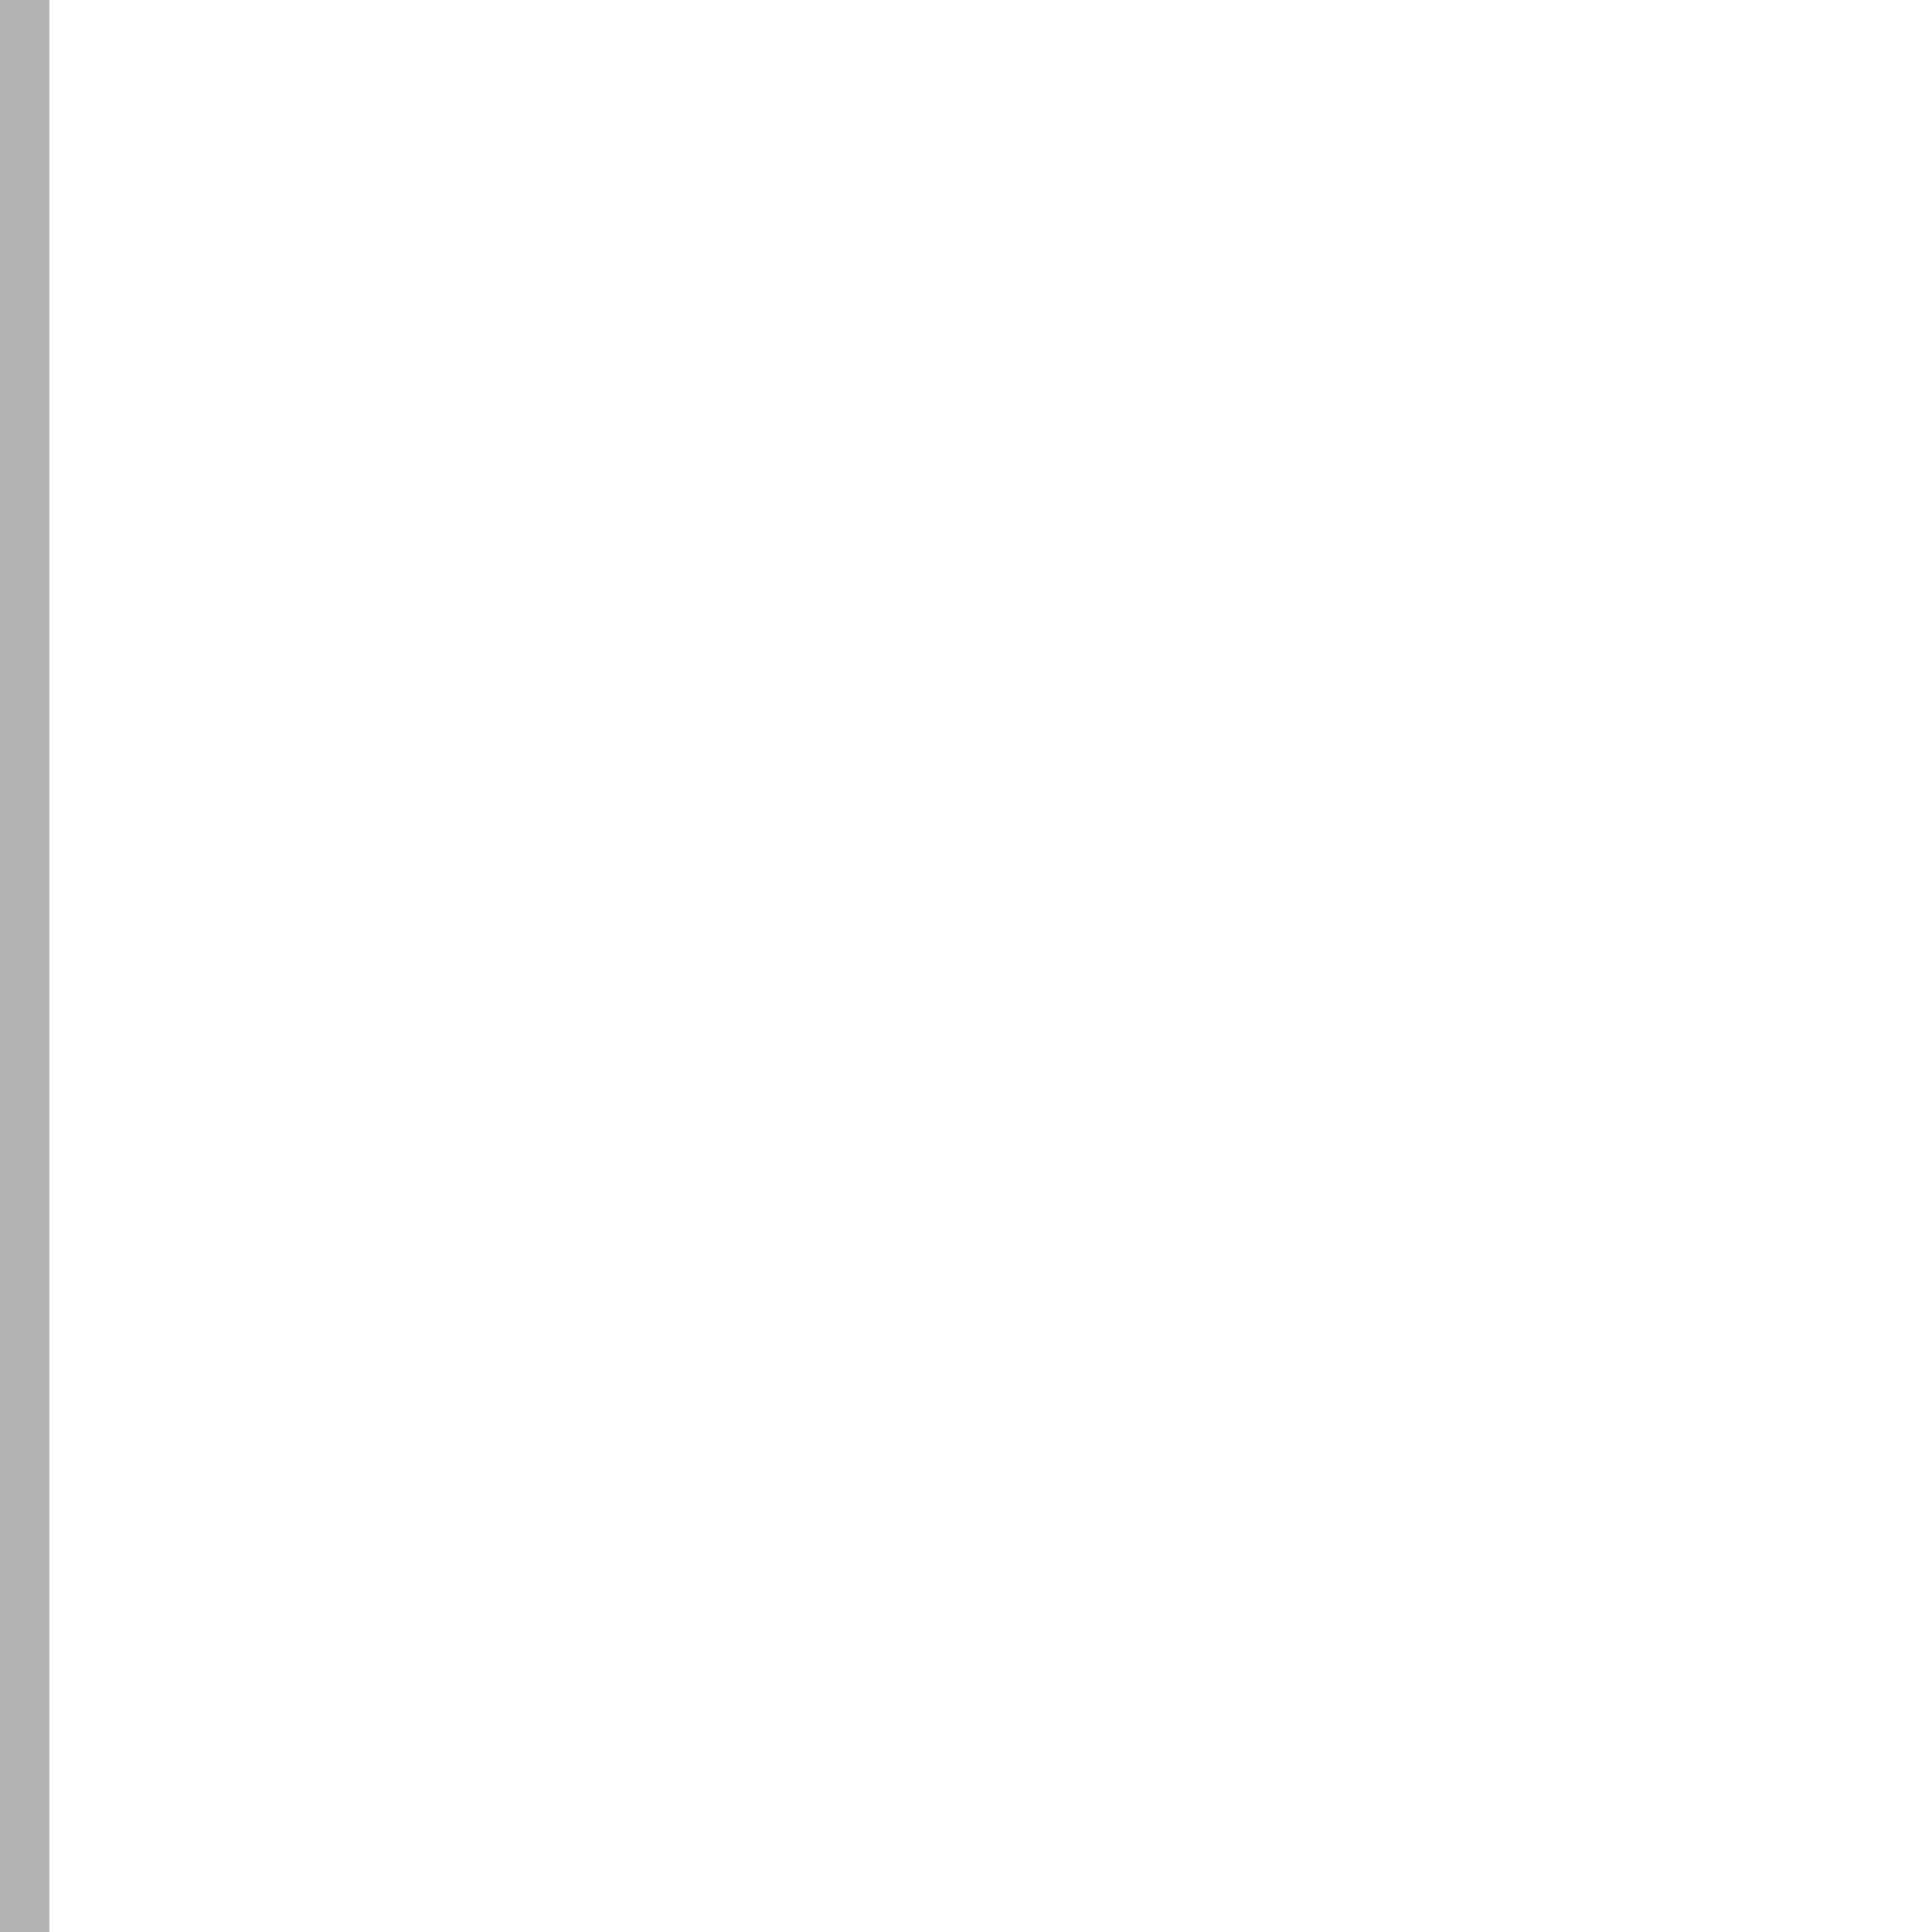
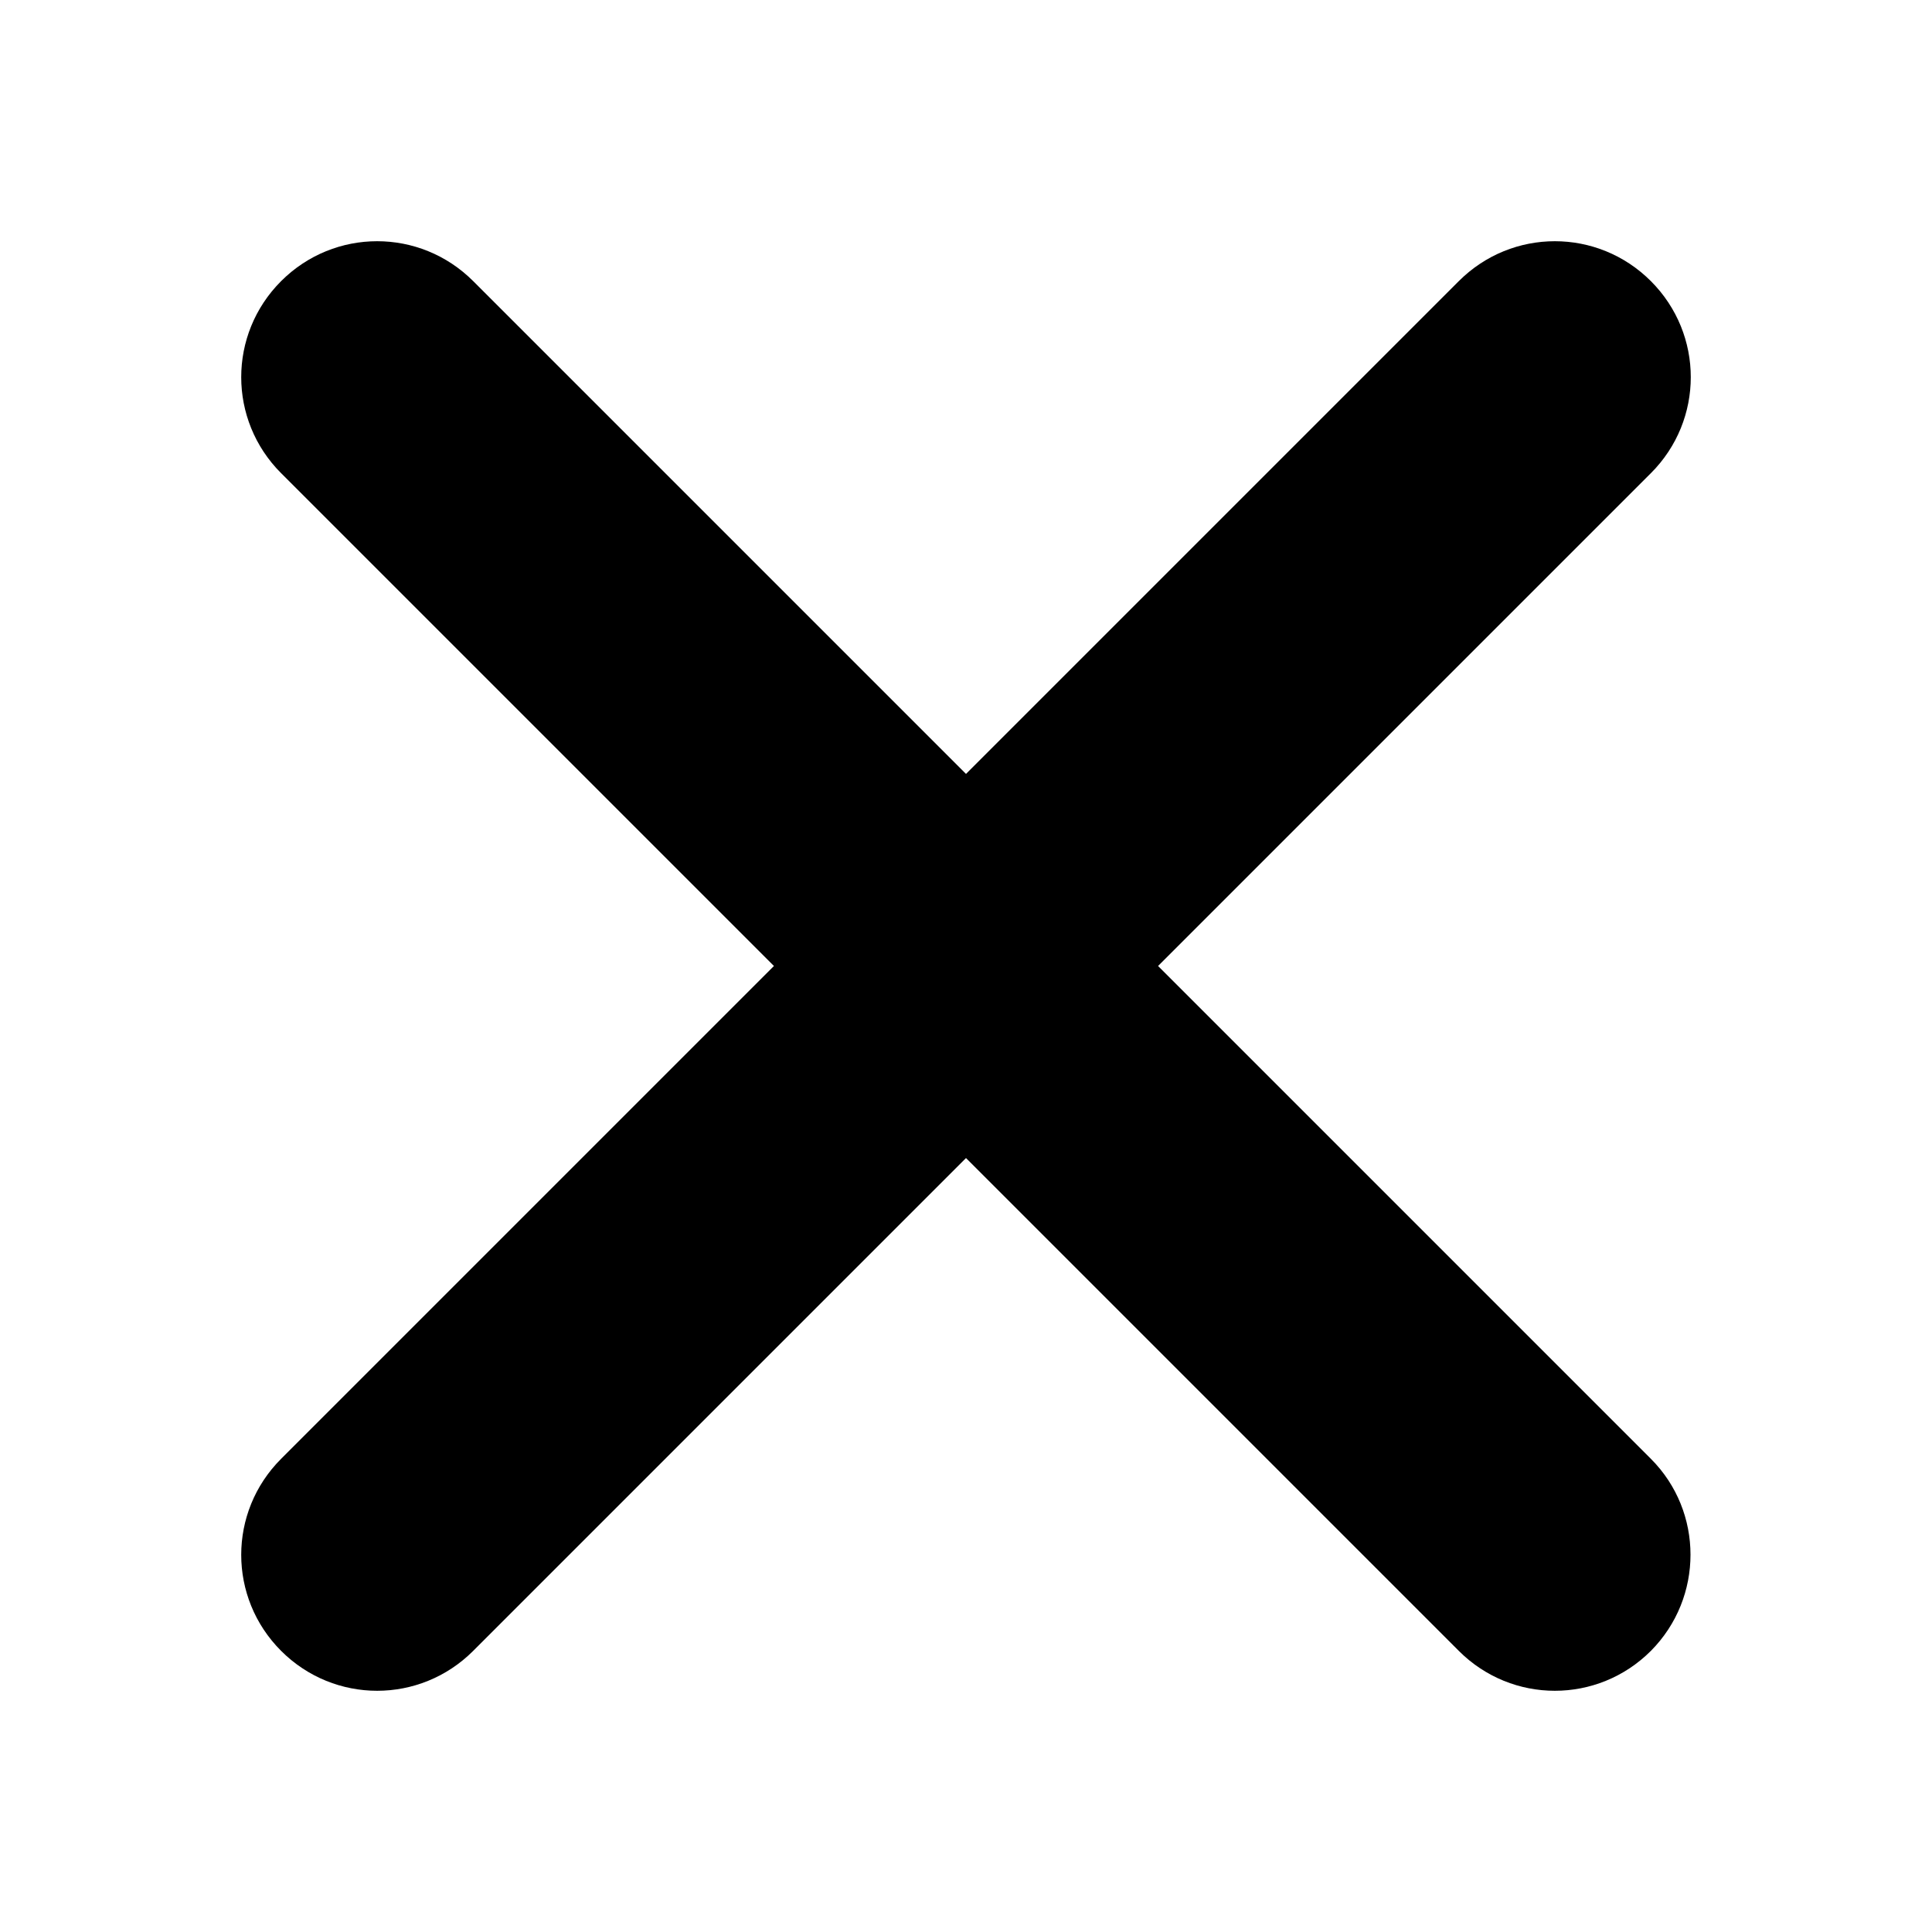
- <svg xmlns="http://www.w3.org/2000/svg" width="11px" height="11px" viewBox="0 0 11 11" version="1.1">
-   <defs />
-   <g id="Page-1" stroke="none" stroke-width="1" fill="none" fill-rule="evenodd" fill-opacity="0.3" font-family="FontAwesome" font-size="14" font-weight="normal">
-     <g id="Artboard" transform="translate(-170, -70)" fill="#000000">
-       <text id="times---FontAwesome">
-         <tspan x="170" y="80"></tspan>
-       </text>
-     </g>
-   </g>
+ <svg xmlns="http://www.w3.org/2000/svg" height="512px" id="Layer_1" style="enable-background:new 0 0 512 512;" version="1.1" viewBox="0 0 512 512" width="512px" xml:space="preserve">
+   <path d="M437.5,386.6L306.9,256l130.6-130.6c14.1-14.1,14.1-36.8,0-50.9c-14.1-14.1-36.8-14.1-50.9,0L256,205.1L125.4,74.5  c-14.1-14.1-36.8-14.1-50.9,0c-14.1,14.1-14.1,36.8,0,50.9L205.1,256L74.5,386.6c-14.1,14.1-14.1,36.8,0,50.9  c14.1,14.1,36.8,14.1,50.9,0L256,306.9l130.6,130.6c14.1,14.1,36.8,14.1,50.9,0C451.5,423.4,451.5,400.6,437.5,386.6z" />
</svg>
